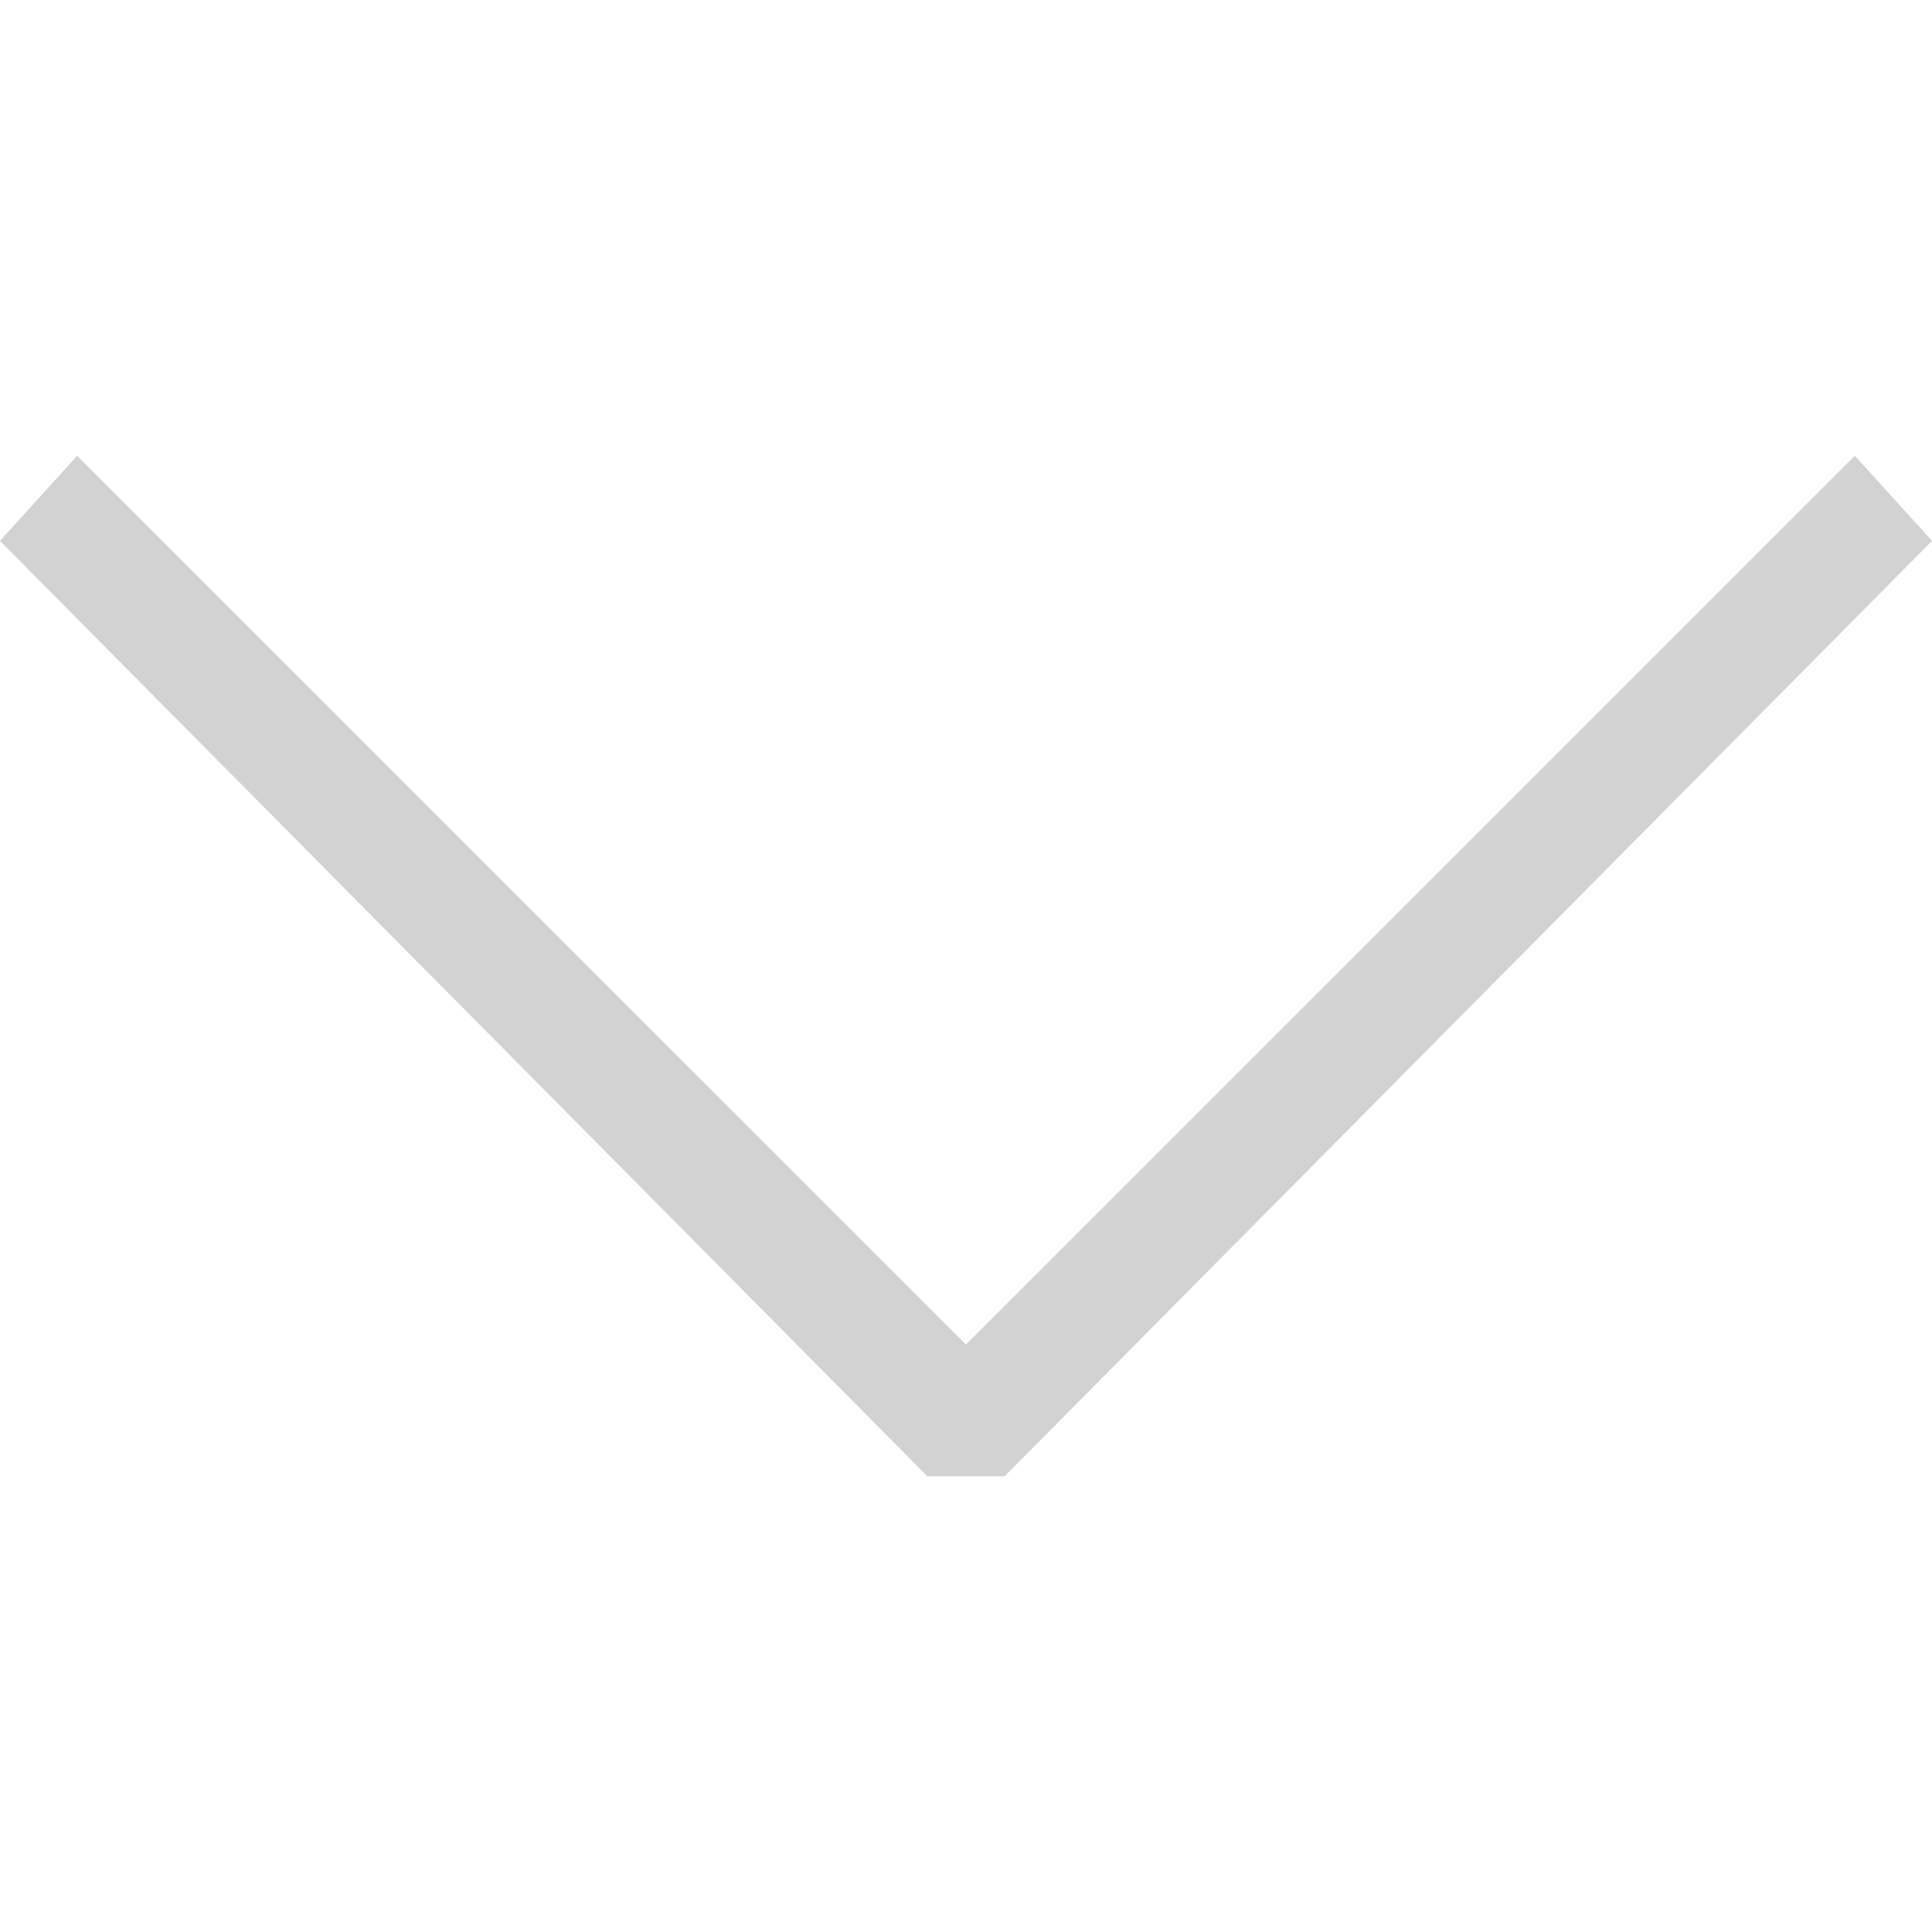
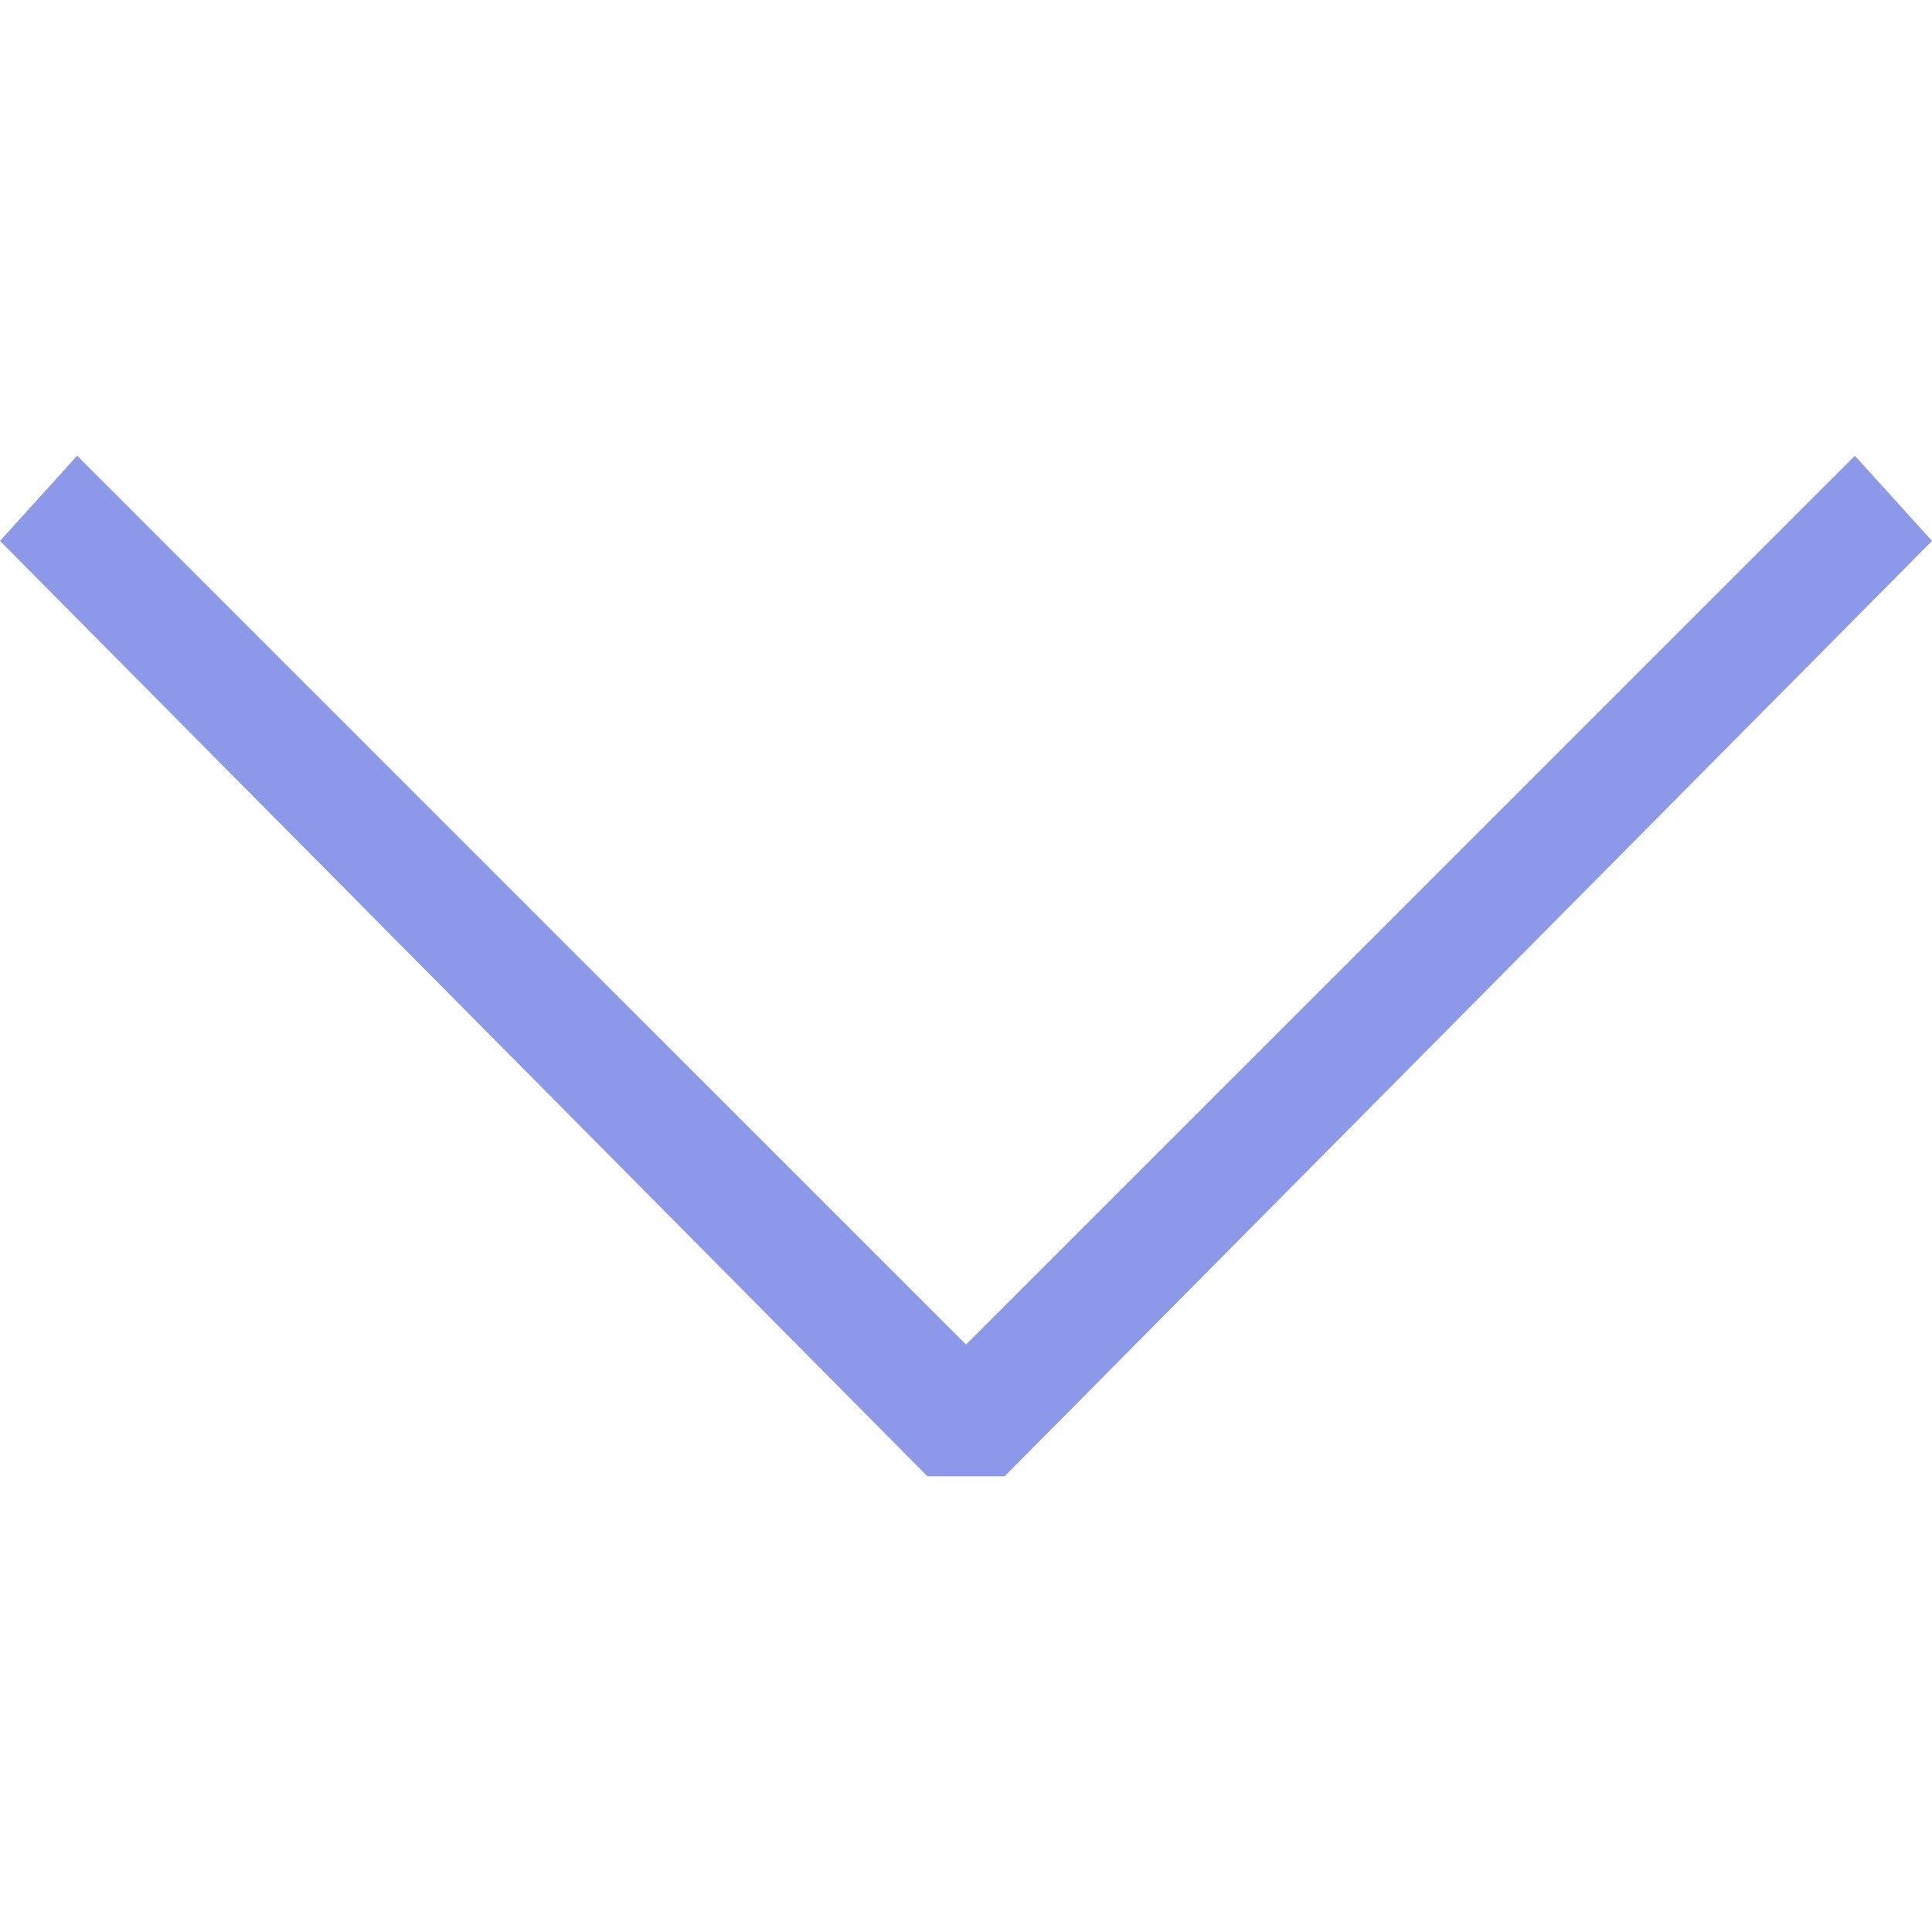
<svg xmlns="http://www.w3.org/2000/svg" version="1.1" id="Capa_1" x="0px" y="0px" viewBox="0 0 35.414 35.414" style="enable-background:new 0 0 35.414 35.414;" xml:space="preserve" width="512px" height="512px">
  <g>
    <g>
      <g>
-         <polygon points="34,8.354 17.707,24.646 1.414,8.354 0,9.915 17,27.061 18.414,27.061 35.414,9.915   " data-original="#000000" class="active-path" data-old_color="#D2D0D0" fill="#D3D2D2" />
+         <polygon points="34,8.354 17.707,24.646 1.414,8.354 0,9.915 17,27.061 18.414,27.061 35.414,9.915   " data-original="#000000" class="active-path" data-old_color="#D2D0D0" fill="#8b99e8" />
      </g>
    </g>
  </g>
</svg>
